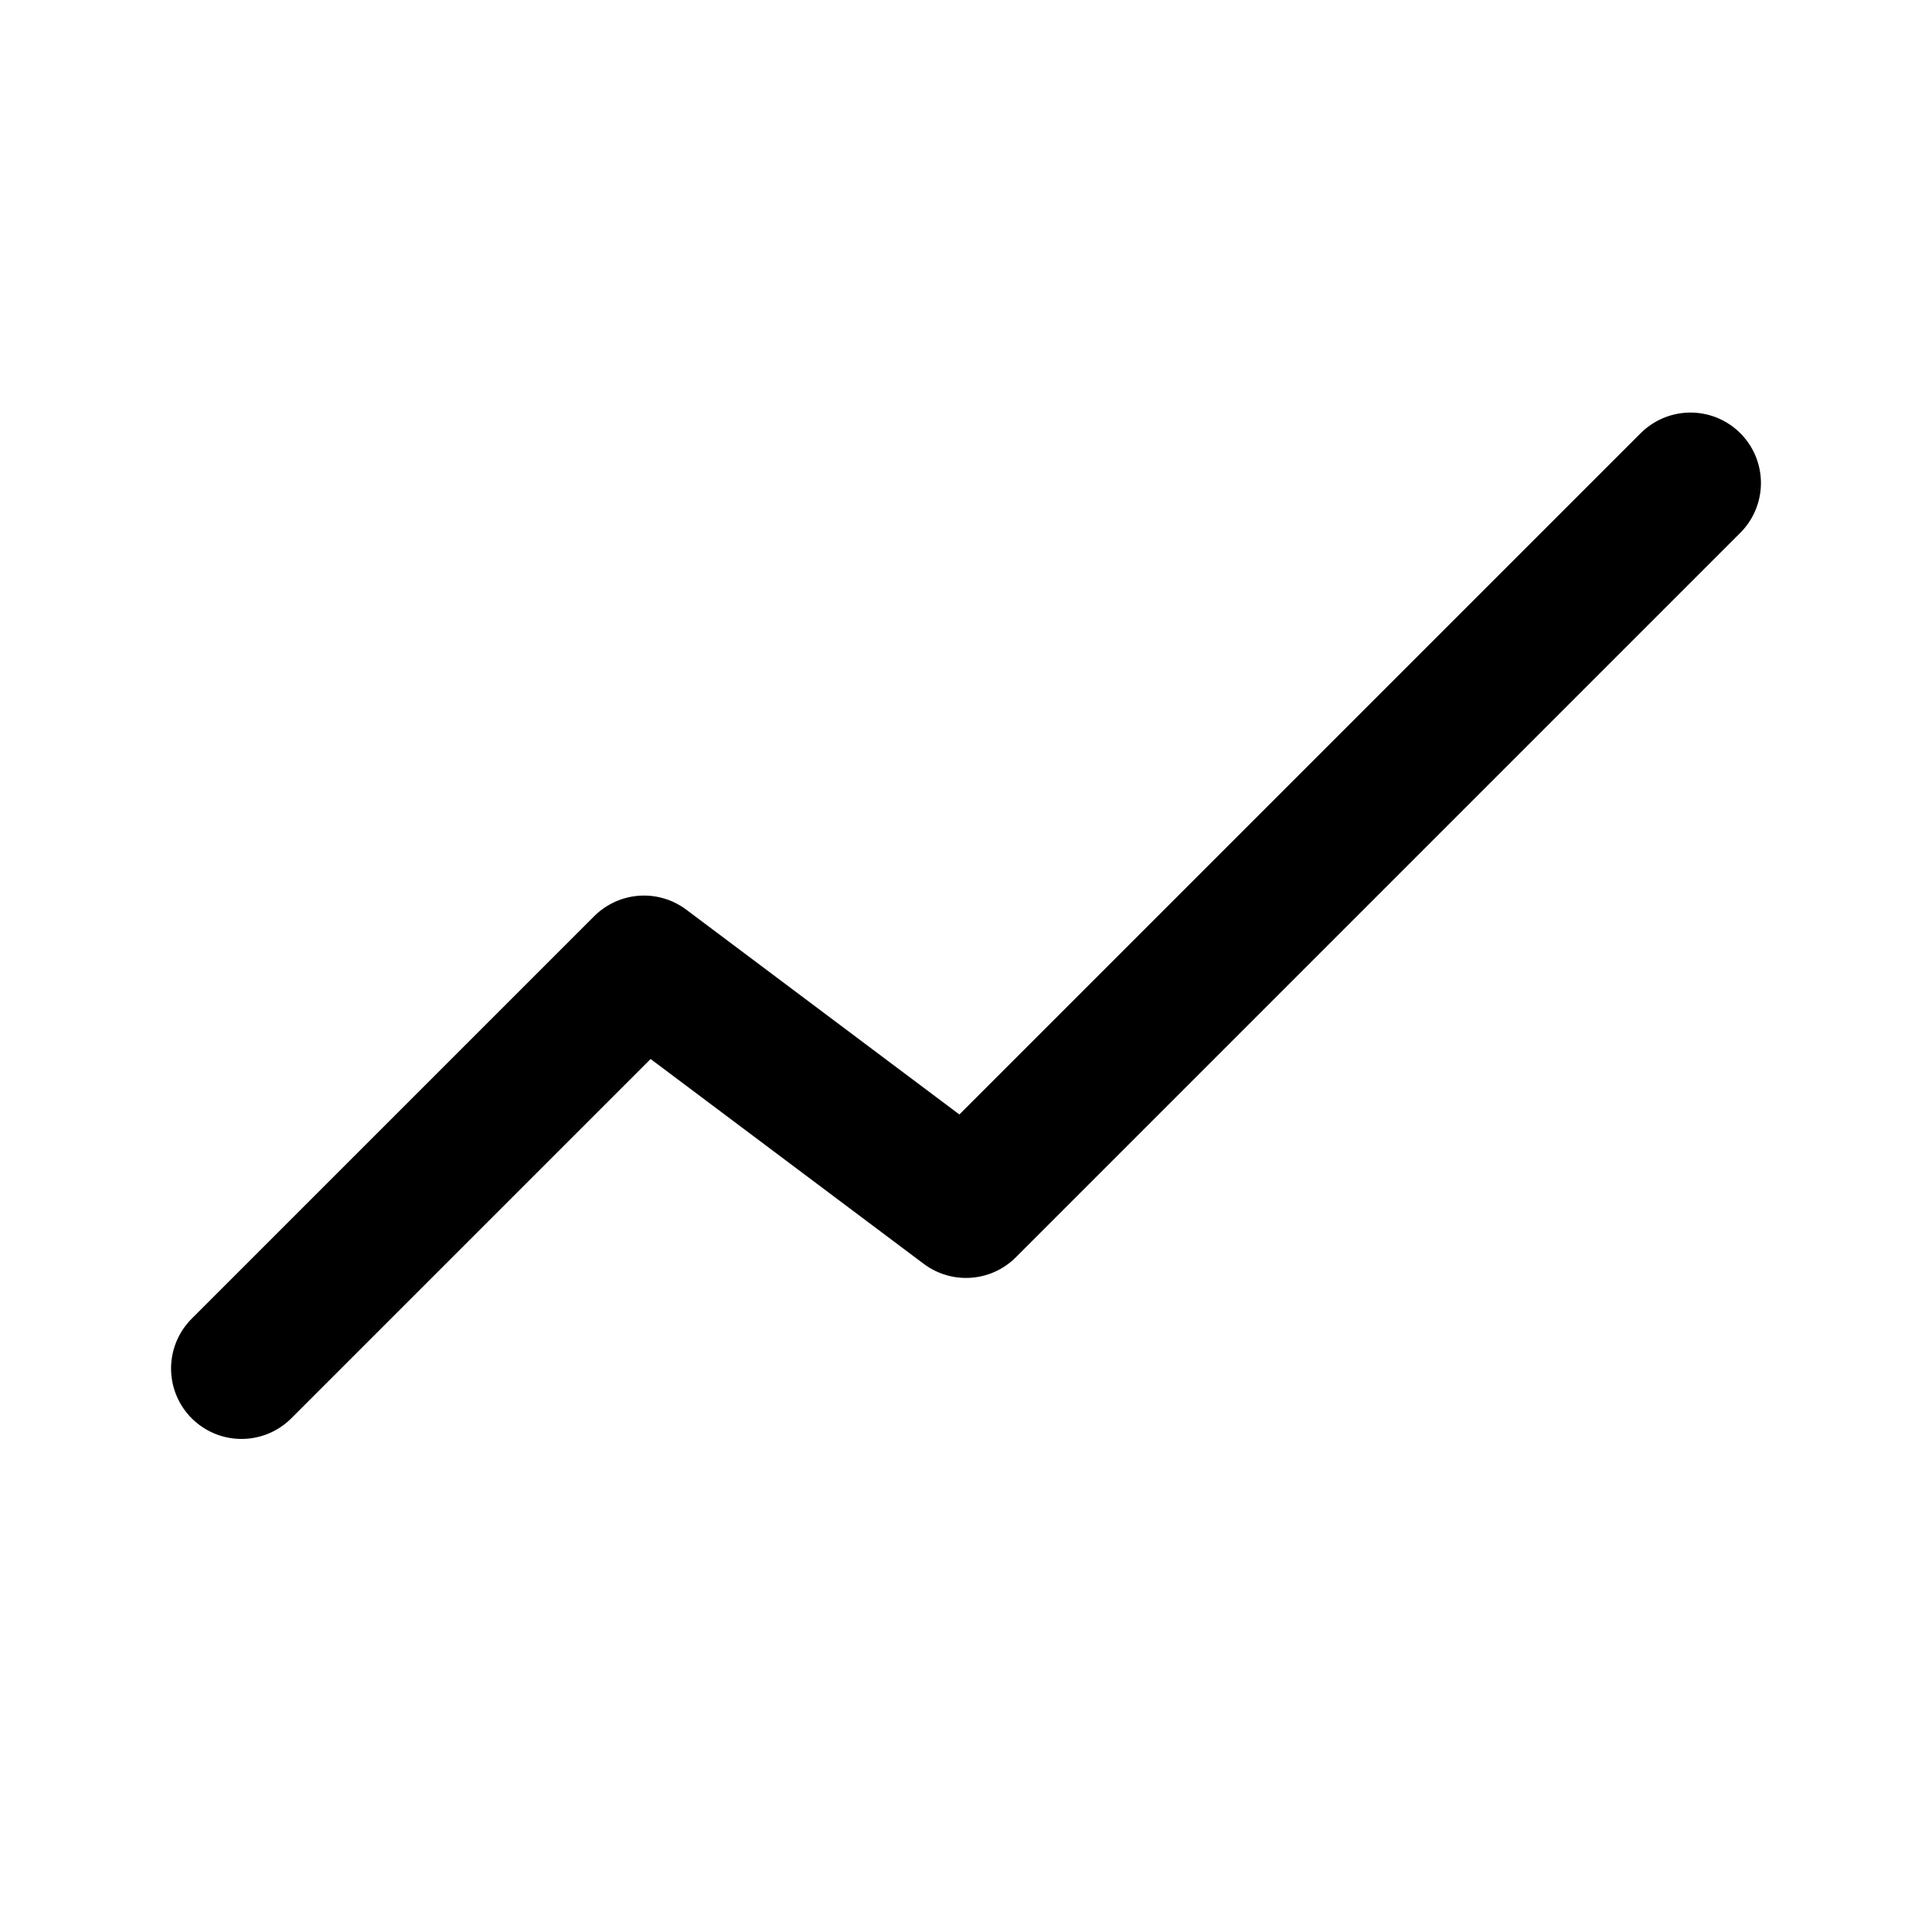
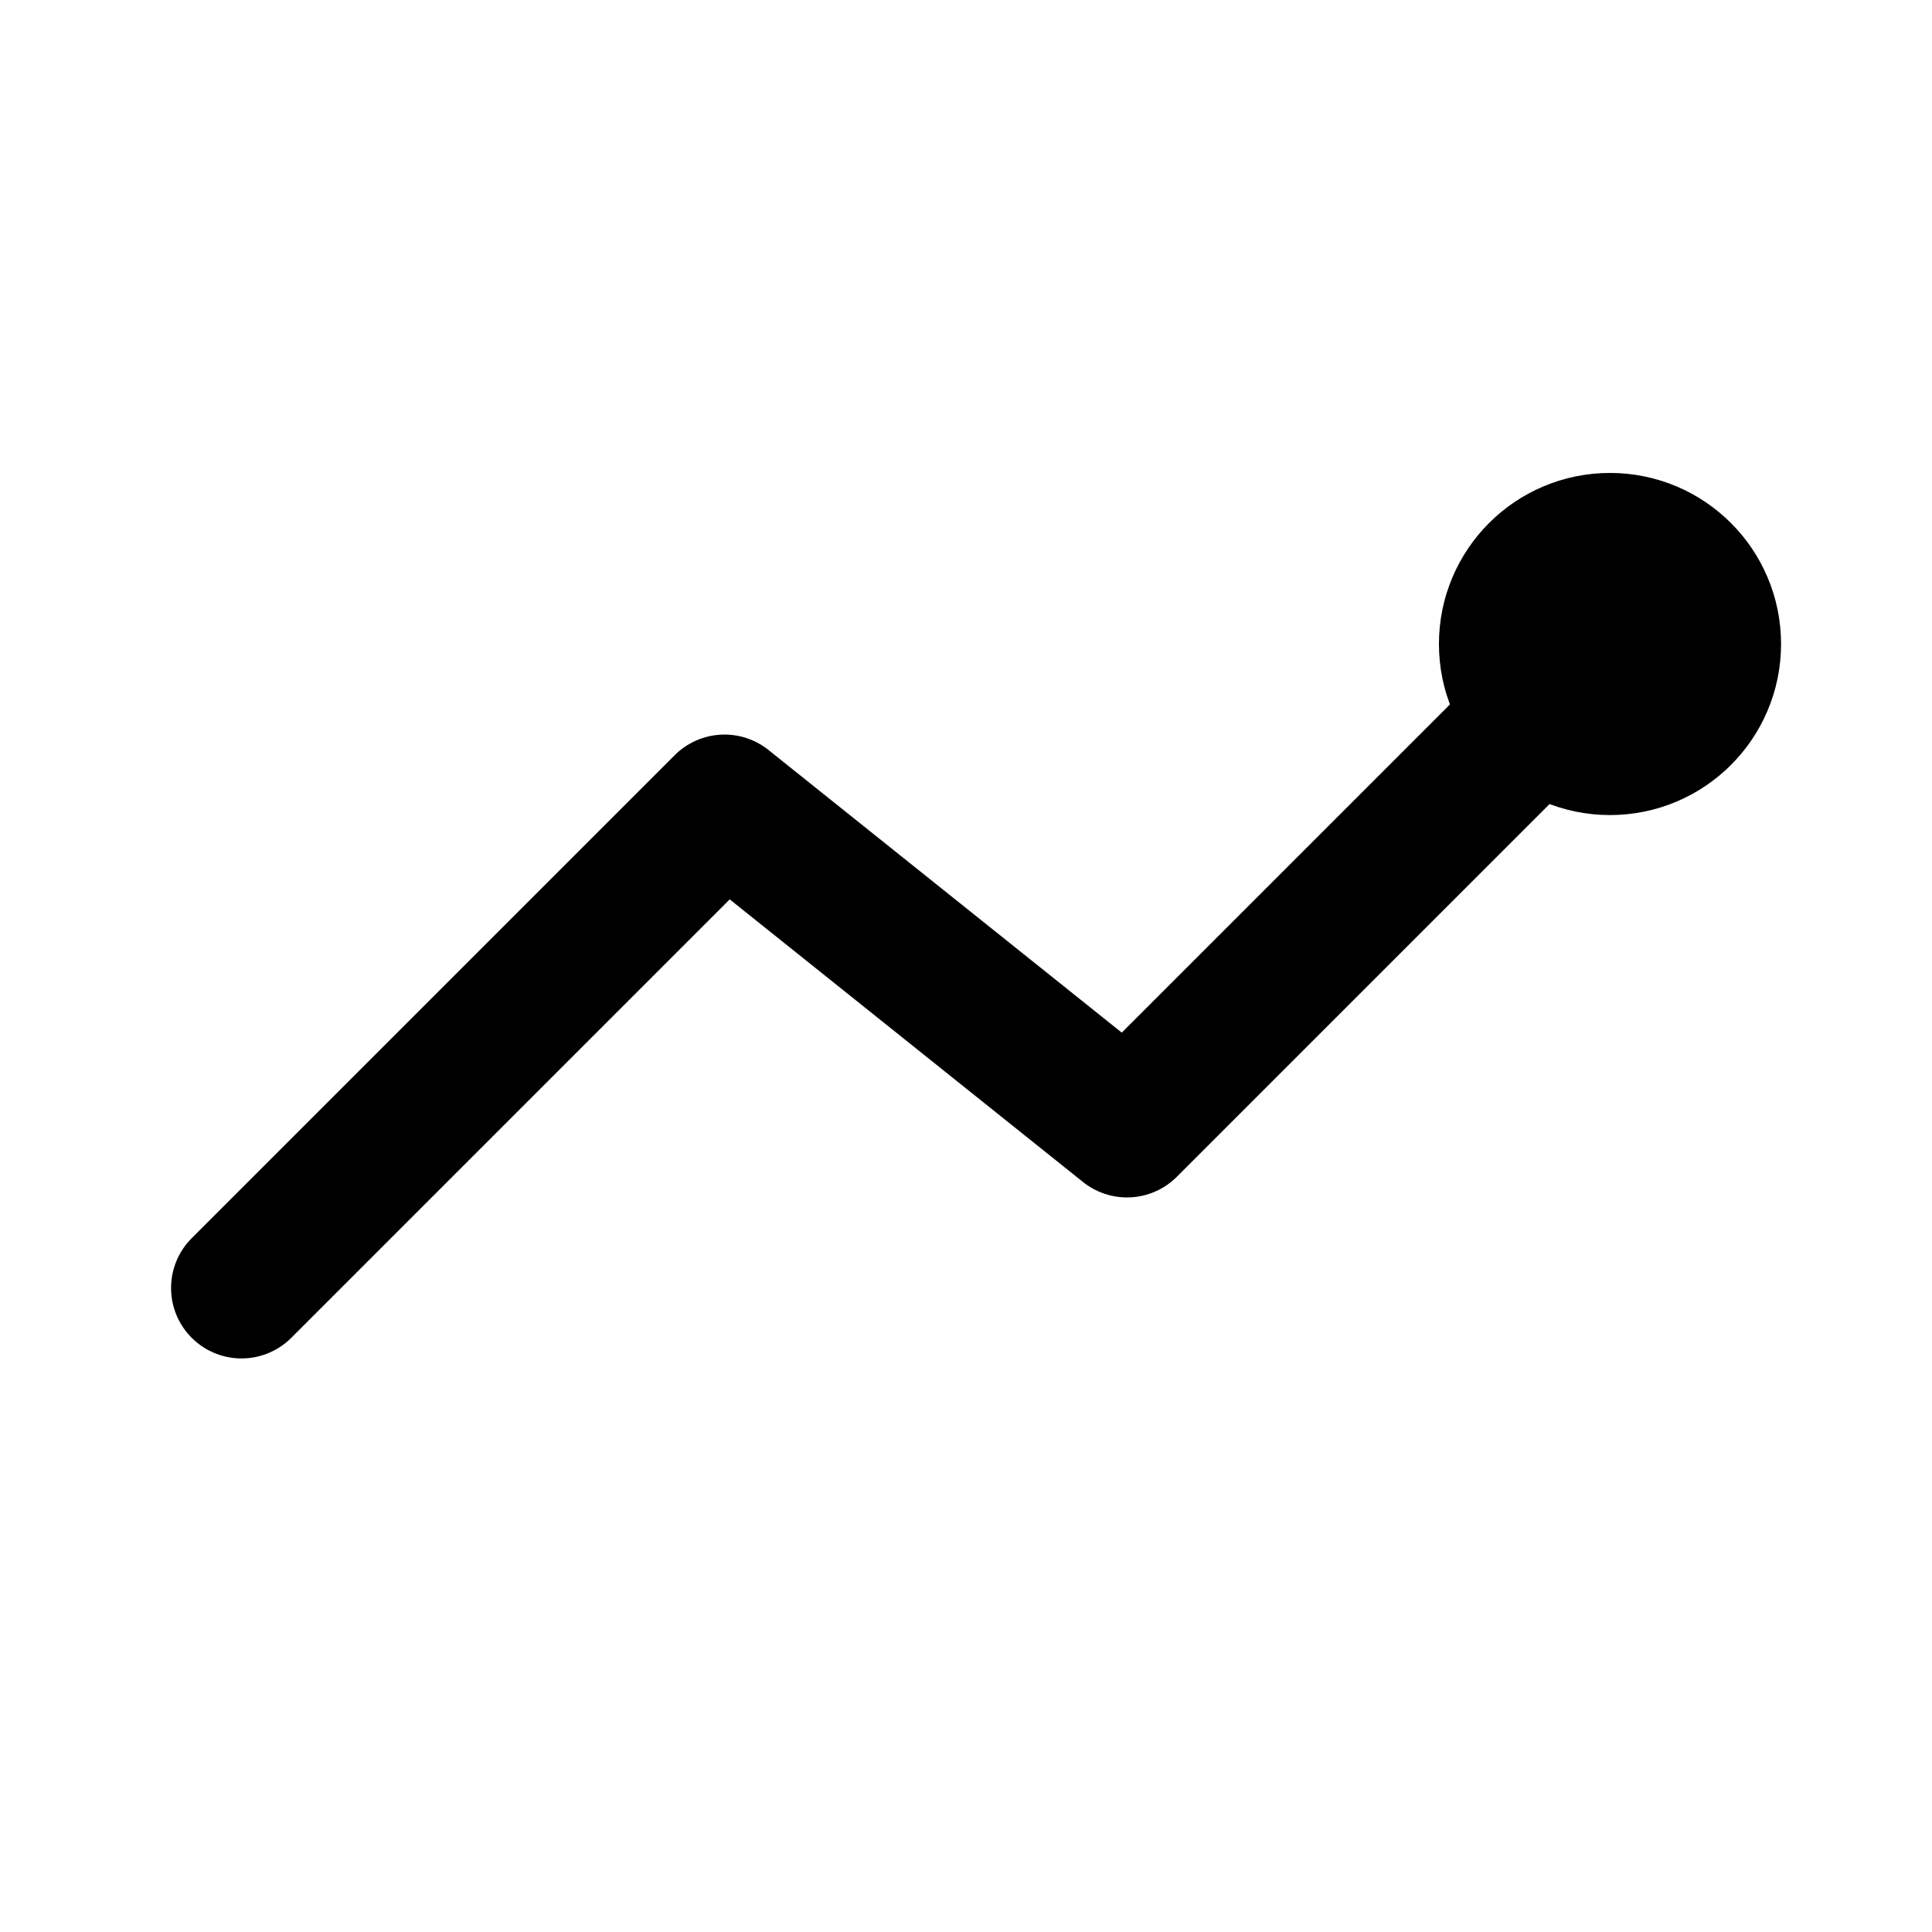
<svg xmlns="http://www.w3.org/2000/svg" width="24" height="24" viewBox="0 0 24 24" fill="none" stroke="currentColor" stroke-width="1.75" stroke-linecap="round" stroke-linejoin="round">
-   <path d="M3 17l5-5 4 3 9-9" />
+   <path d="M3 16l6-6 5 4 6-6" />
+   <circle cx="20" cy="8" r="1.25" />
</svg>
